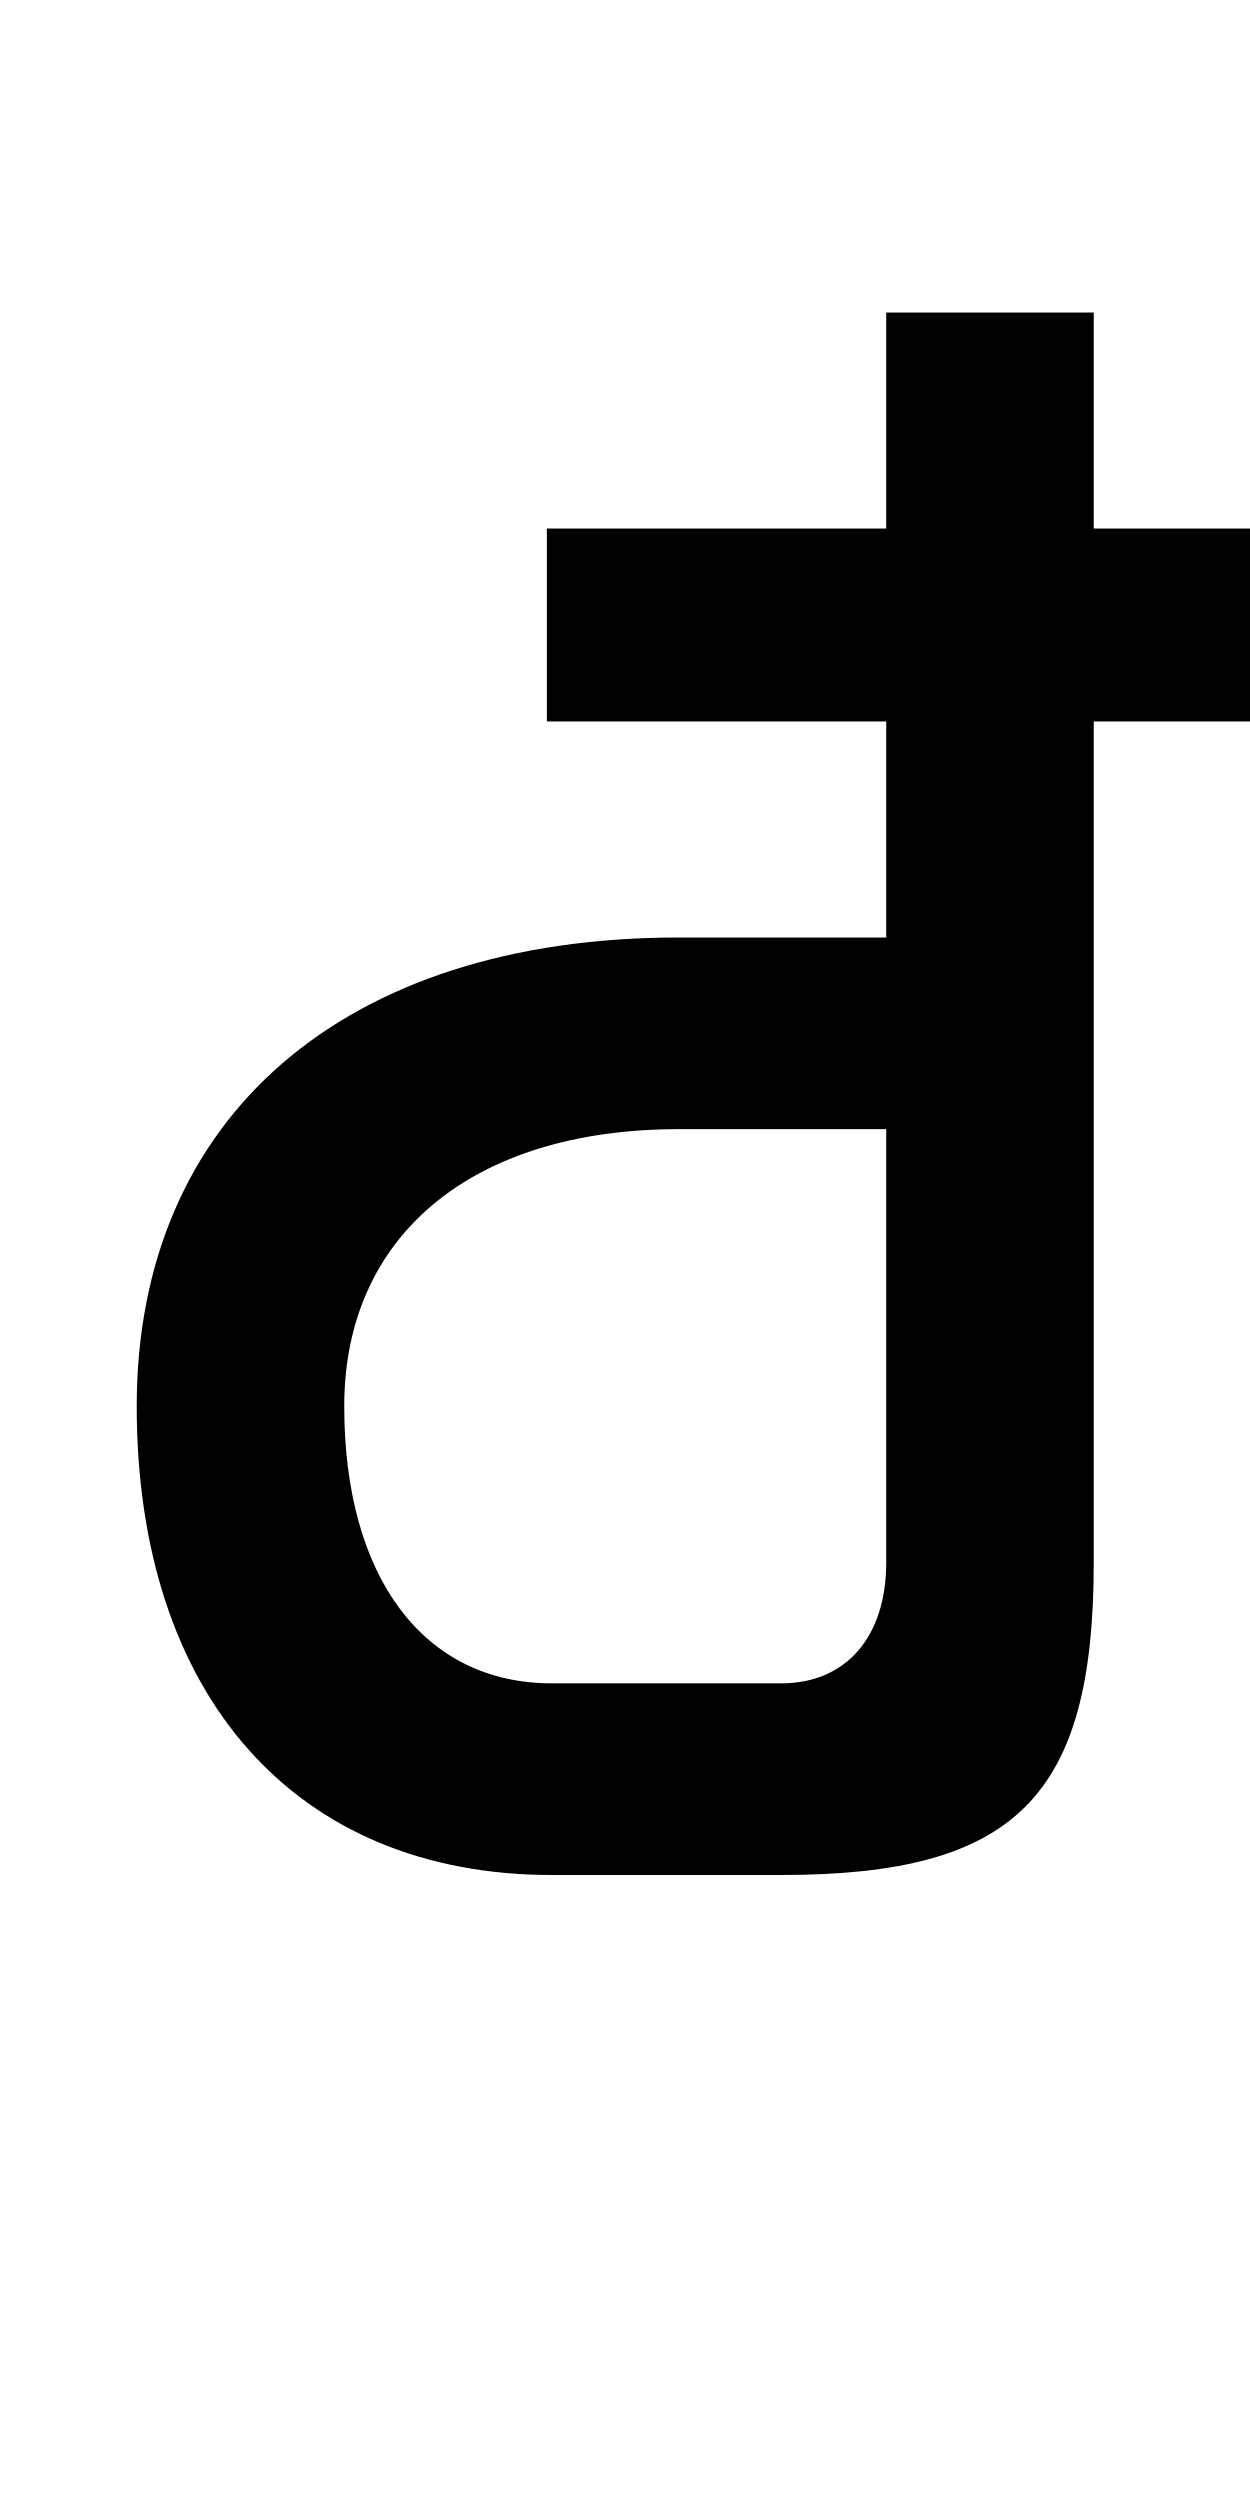
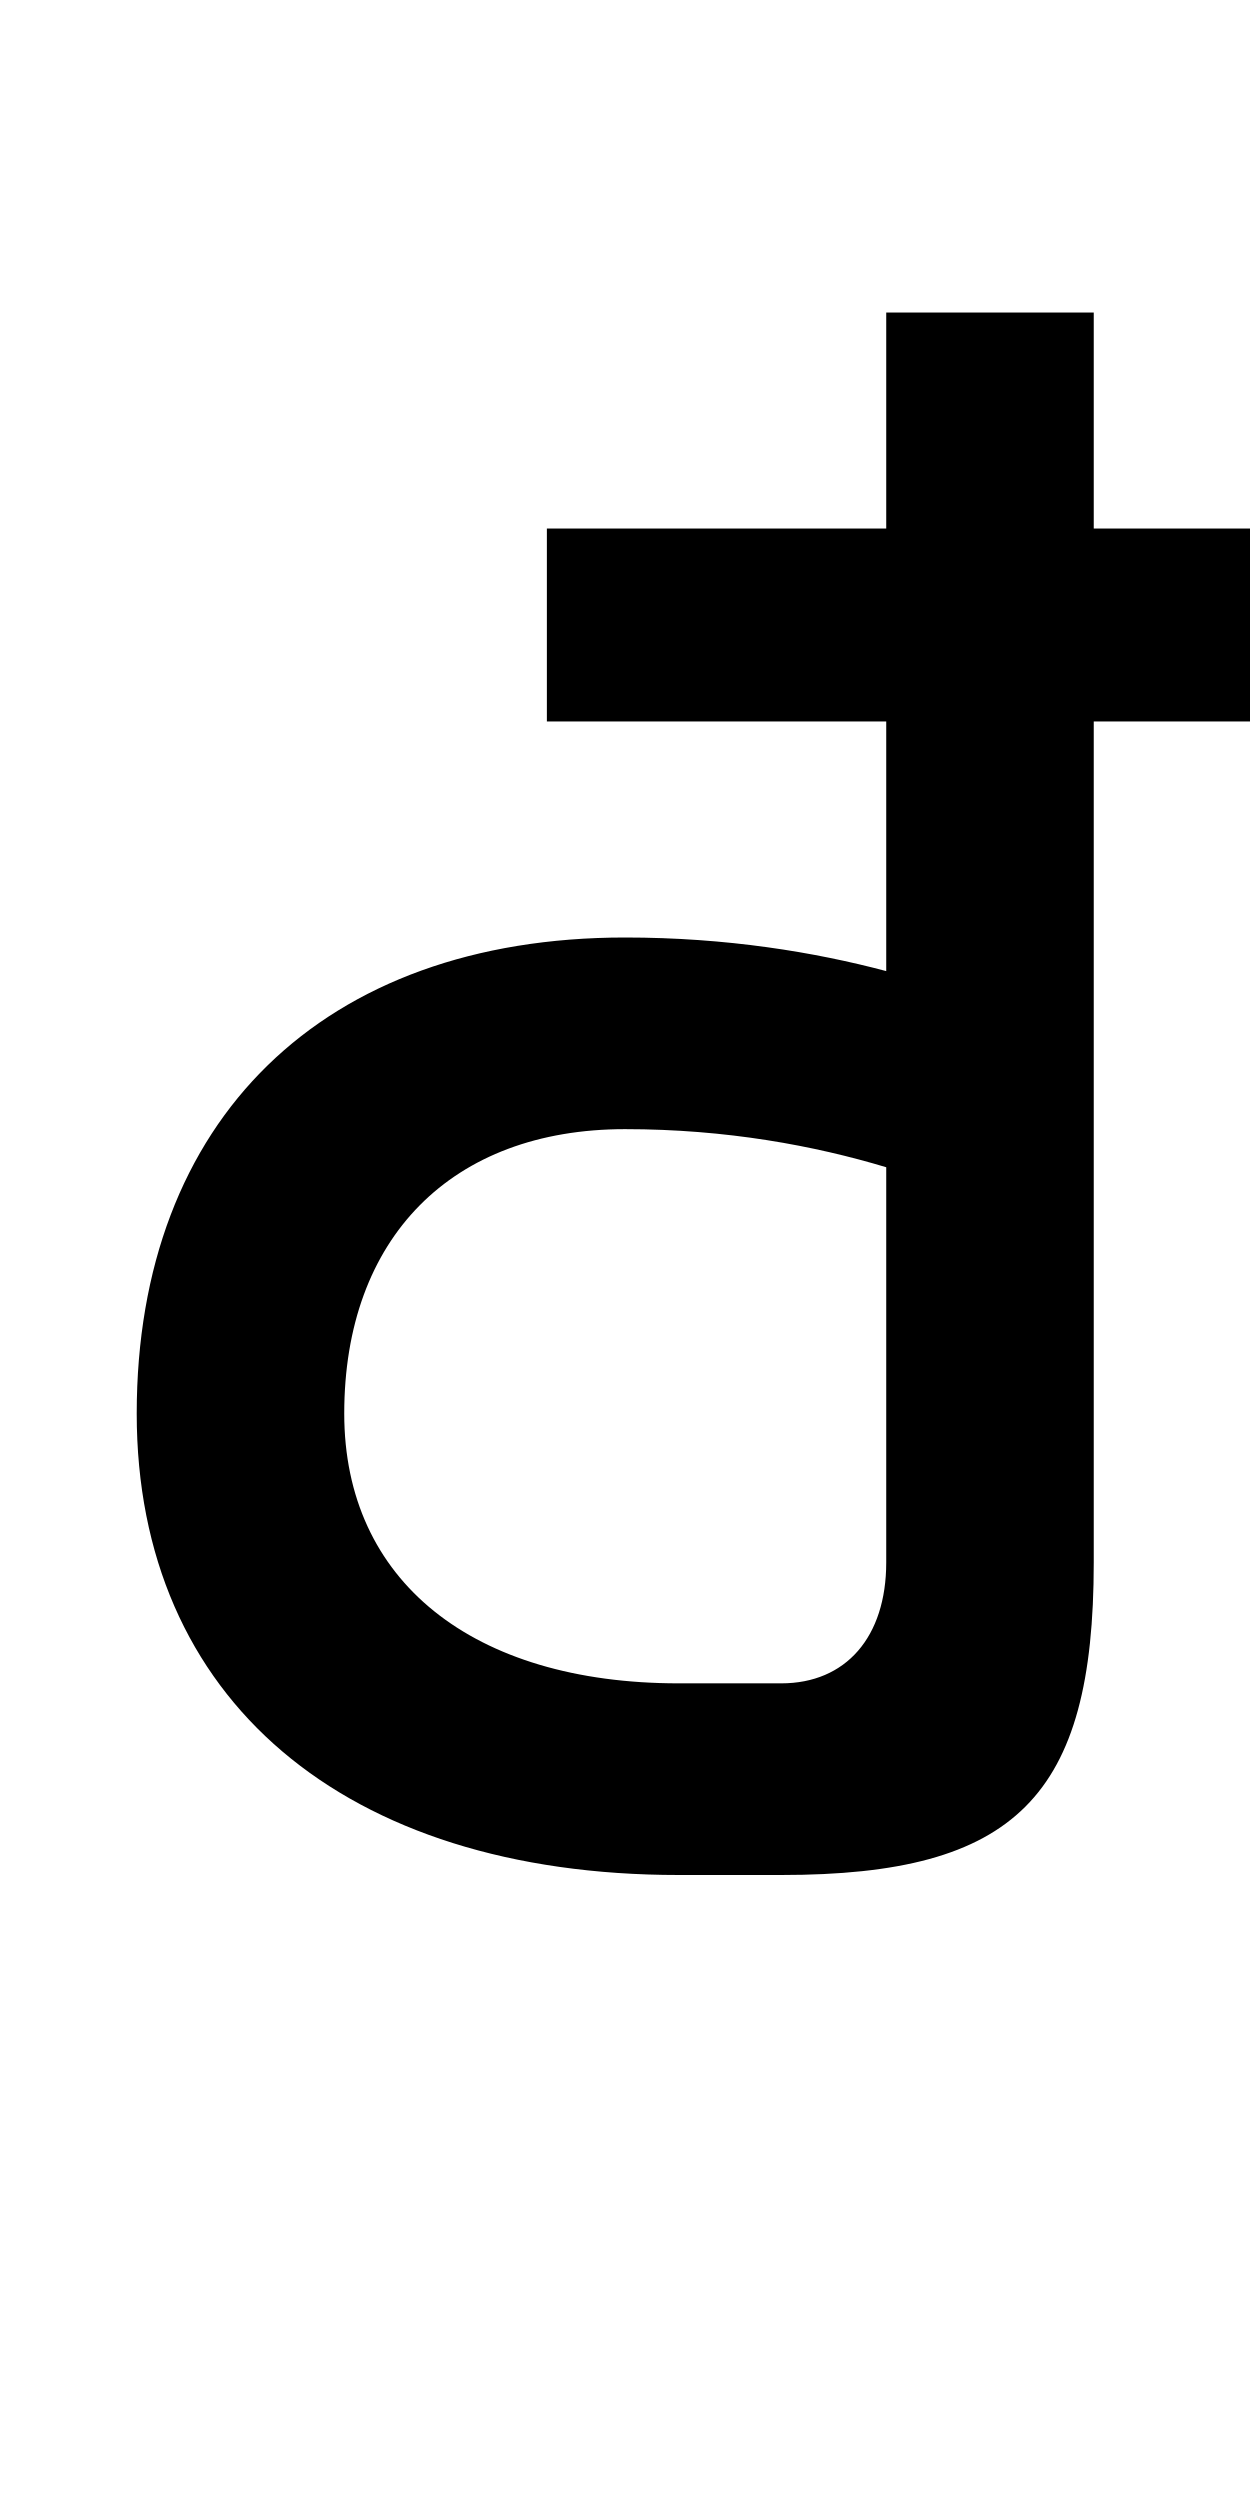
<svg xmlns="http://www.w3.org/2000/svg" version="1.1" width="1024" height="2048" id="svg3355">
  <defs id="defs3357" />
  <g transform="translate(0,995.6378)" id="layer1" />
-   <path id="path3157-2-7-7-2-8-2-3-1-1-3-33-4-6-6" style="display:inline;fill:#000000;fill-opacity:1;stroke:none" d="M 726,256 V 433 H 448 V 591 H 726 V 768 H 556 c -274.004,0 -444,146.997 -444,384 0,237.004 129.997,384 340,384 h 188 c 192.003,0 256,-64.001 256,-256 V 591 h 128 V 433 H 896 V 256 Z M 556,925 h 170 v 355 c 0,61.002 -32.989,99 -86,99 H 452 c -105.003,0 -170,-86.996 -170,-227 0,-140.004 104.998,-227 274,-227 z" />
+   <path id="path3157-2-7-7-2-8-2-3-1-1-3-33-4-6-6" style="display:inline;fill:#000000;fill-opacity:1;stroke:none" d="M 726,256 V 433 H 448 V 591 H 726 V 795.518 C 667.42,779.982 595.276,768 512,768 c -247.004,0 -400,149.001 -400,390 0,233.995 169.998,378 444,378 h 84 c 192.003,0 256,-64.001 256,-256 V 591 h 128 V 433 H 896 V 256 Z M 512,925 c 83.275,0 155.419,13.588 214,31.207 V 1280 c 0,61.002 -32.989,99 -86,99 h -84 c -168.999,0 -274,-84.003 -274,-221 0,-143.997 87.998,-233 230,-233 z" />
</svg>
